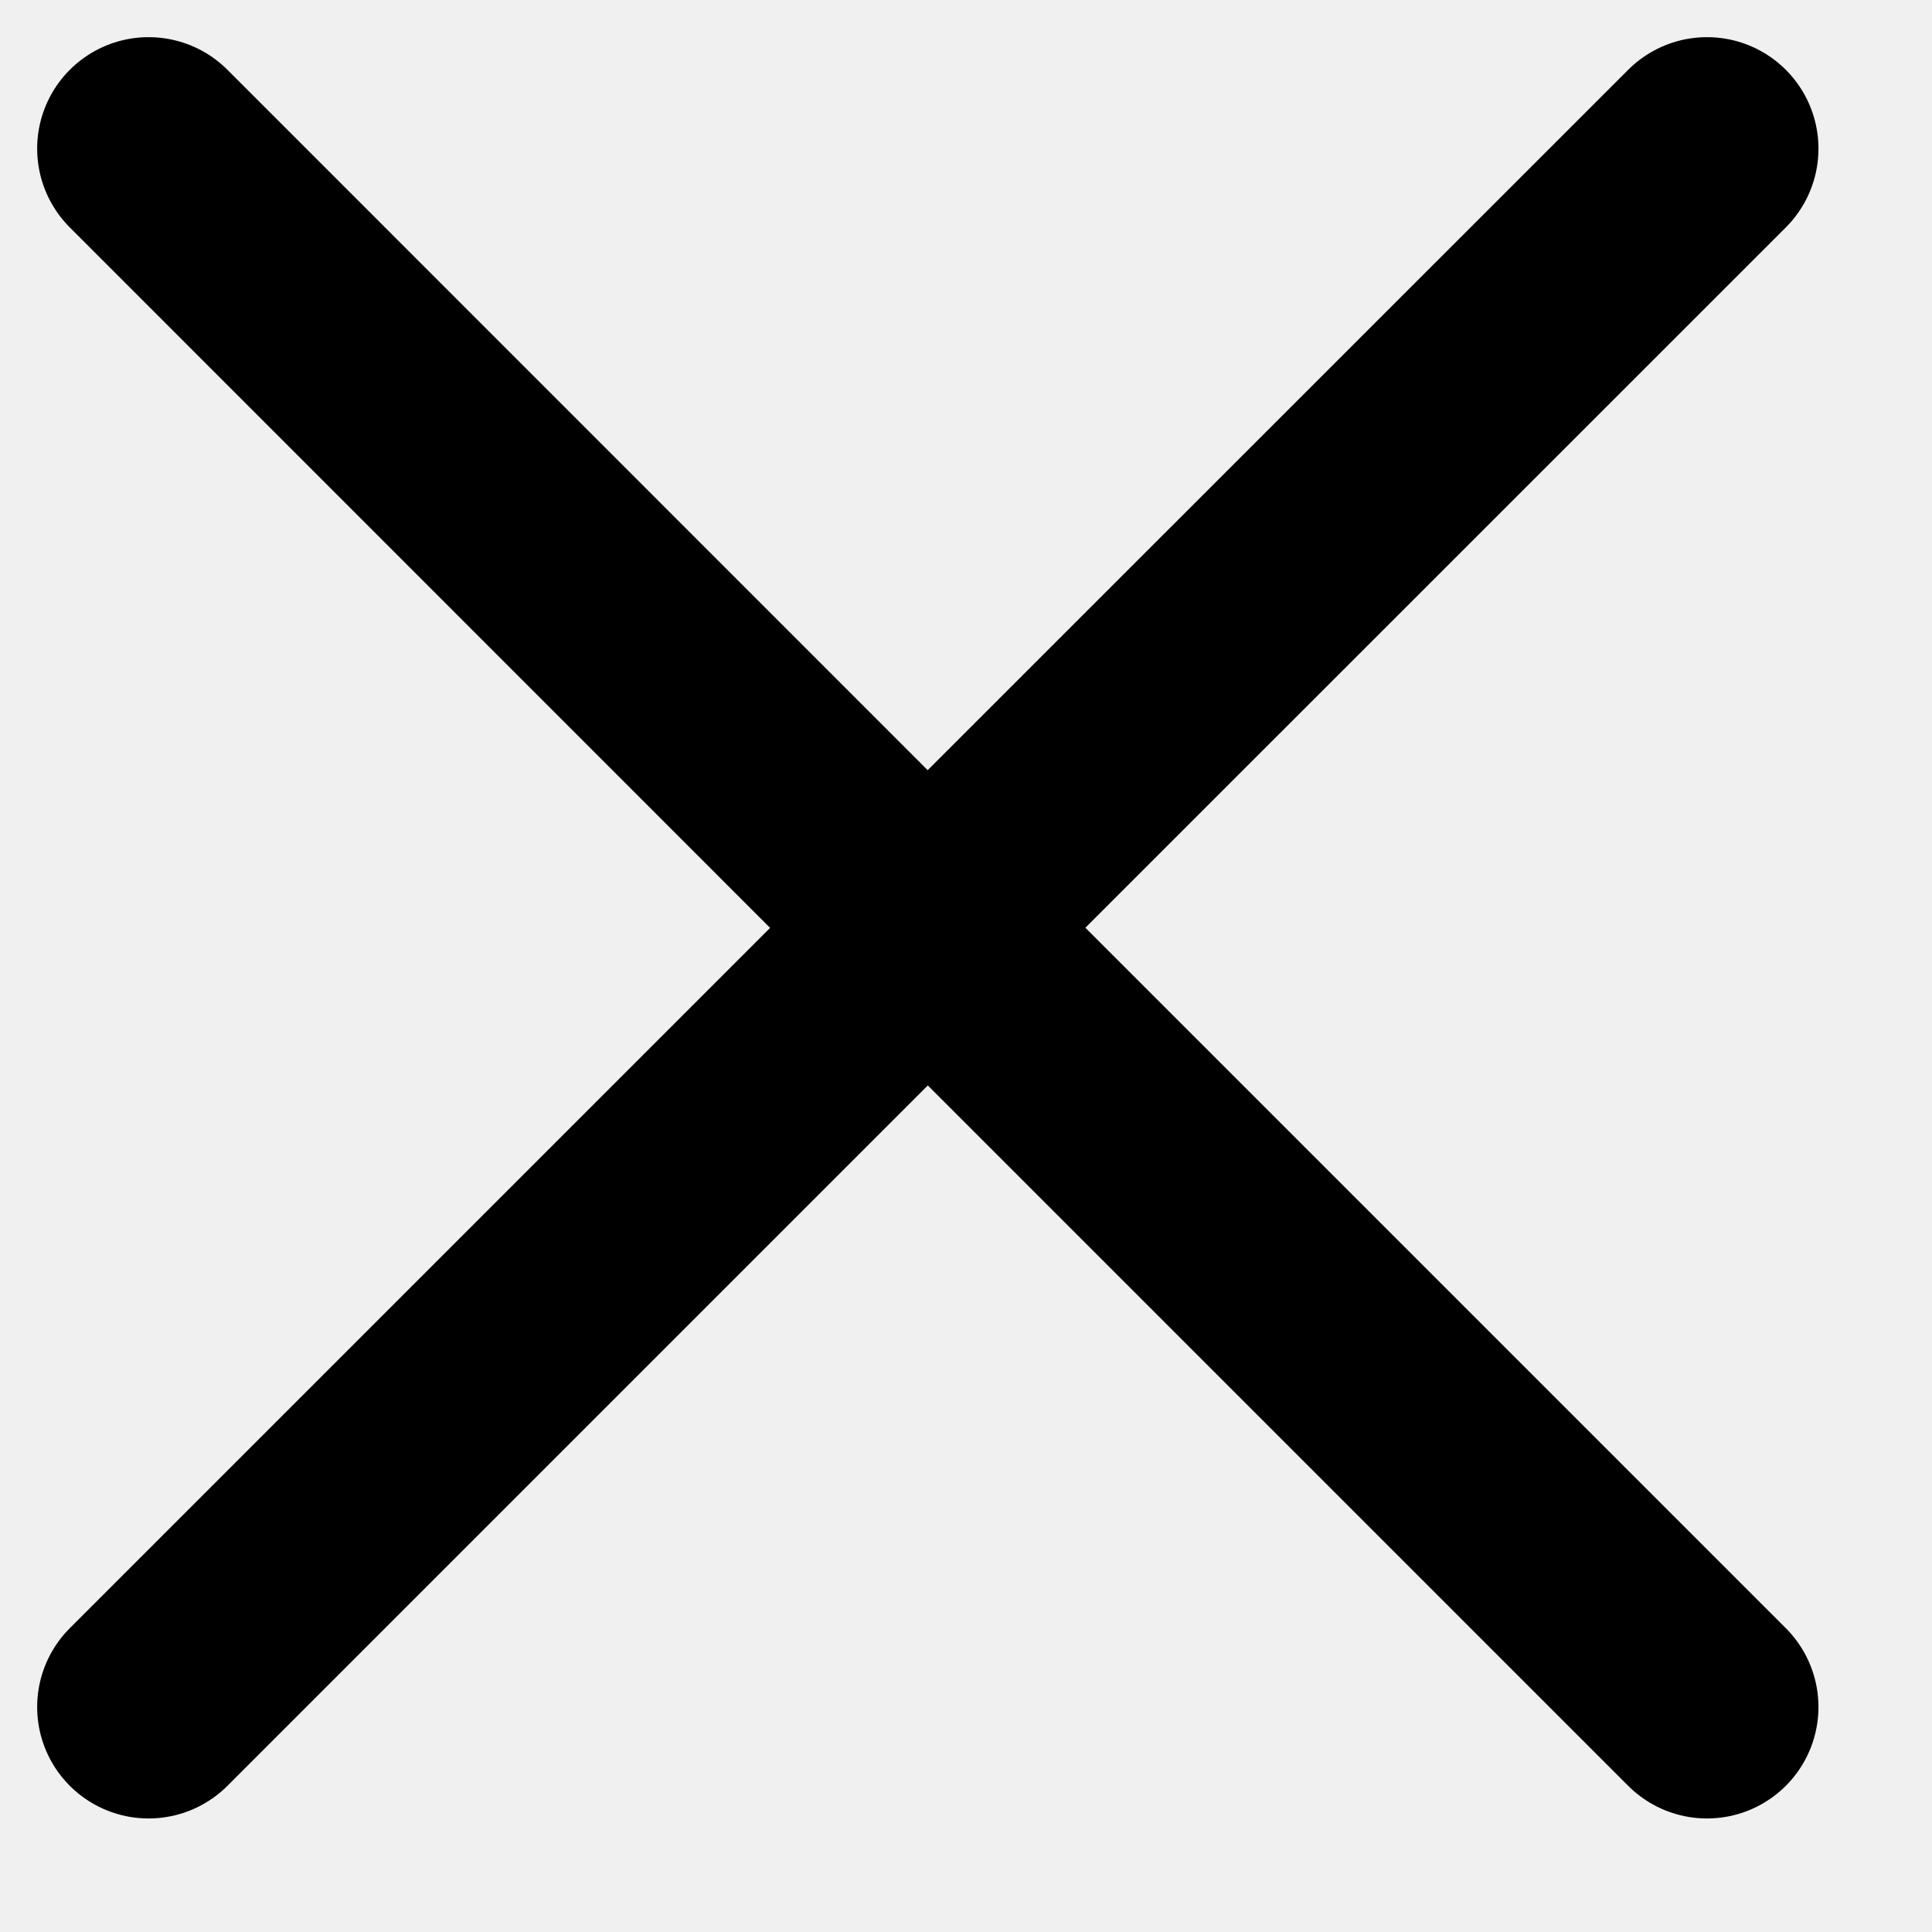
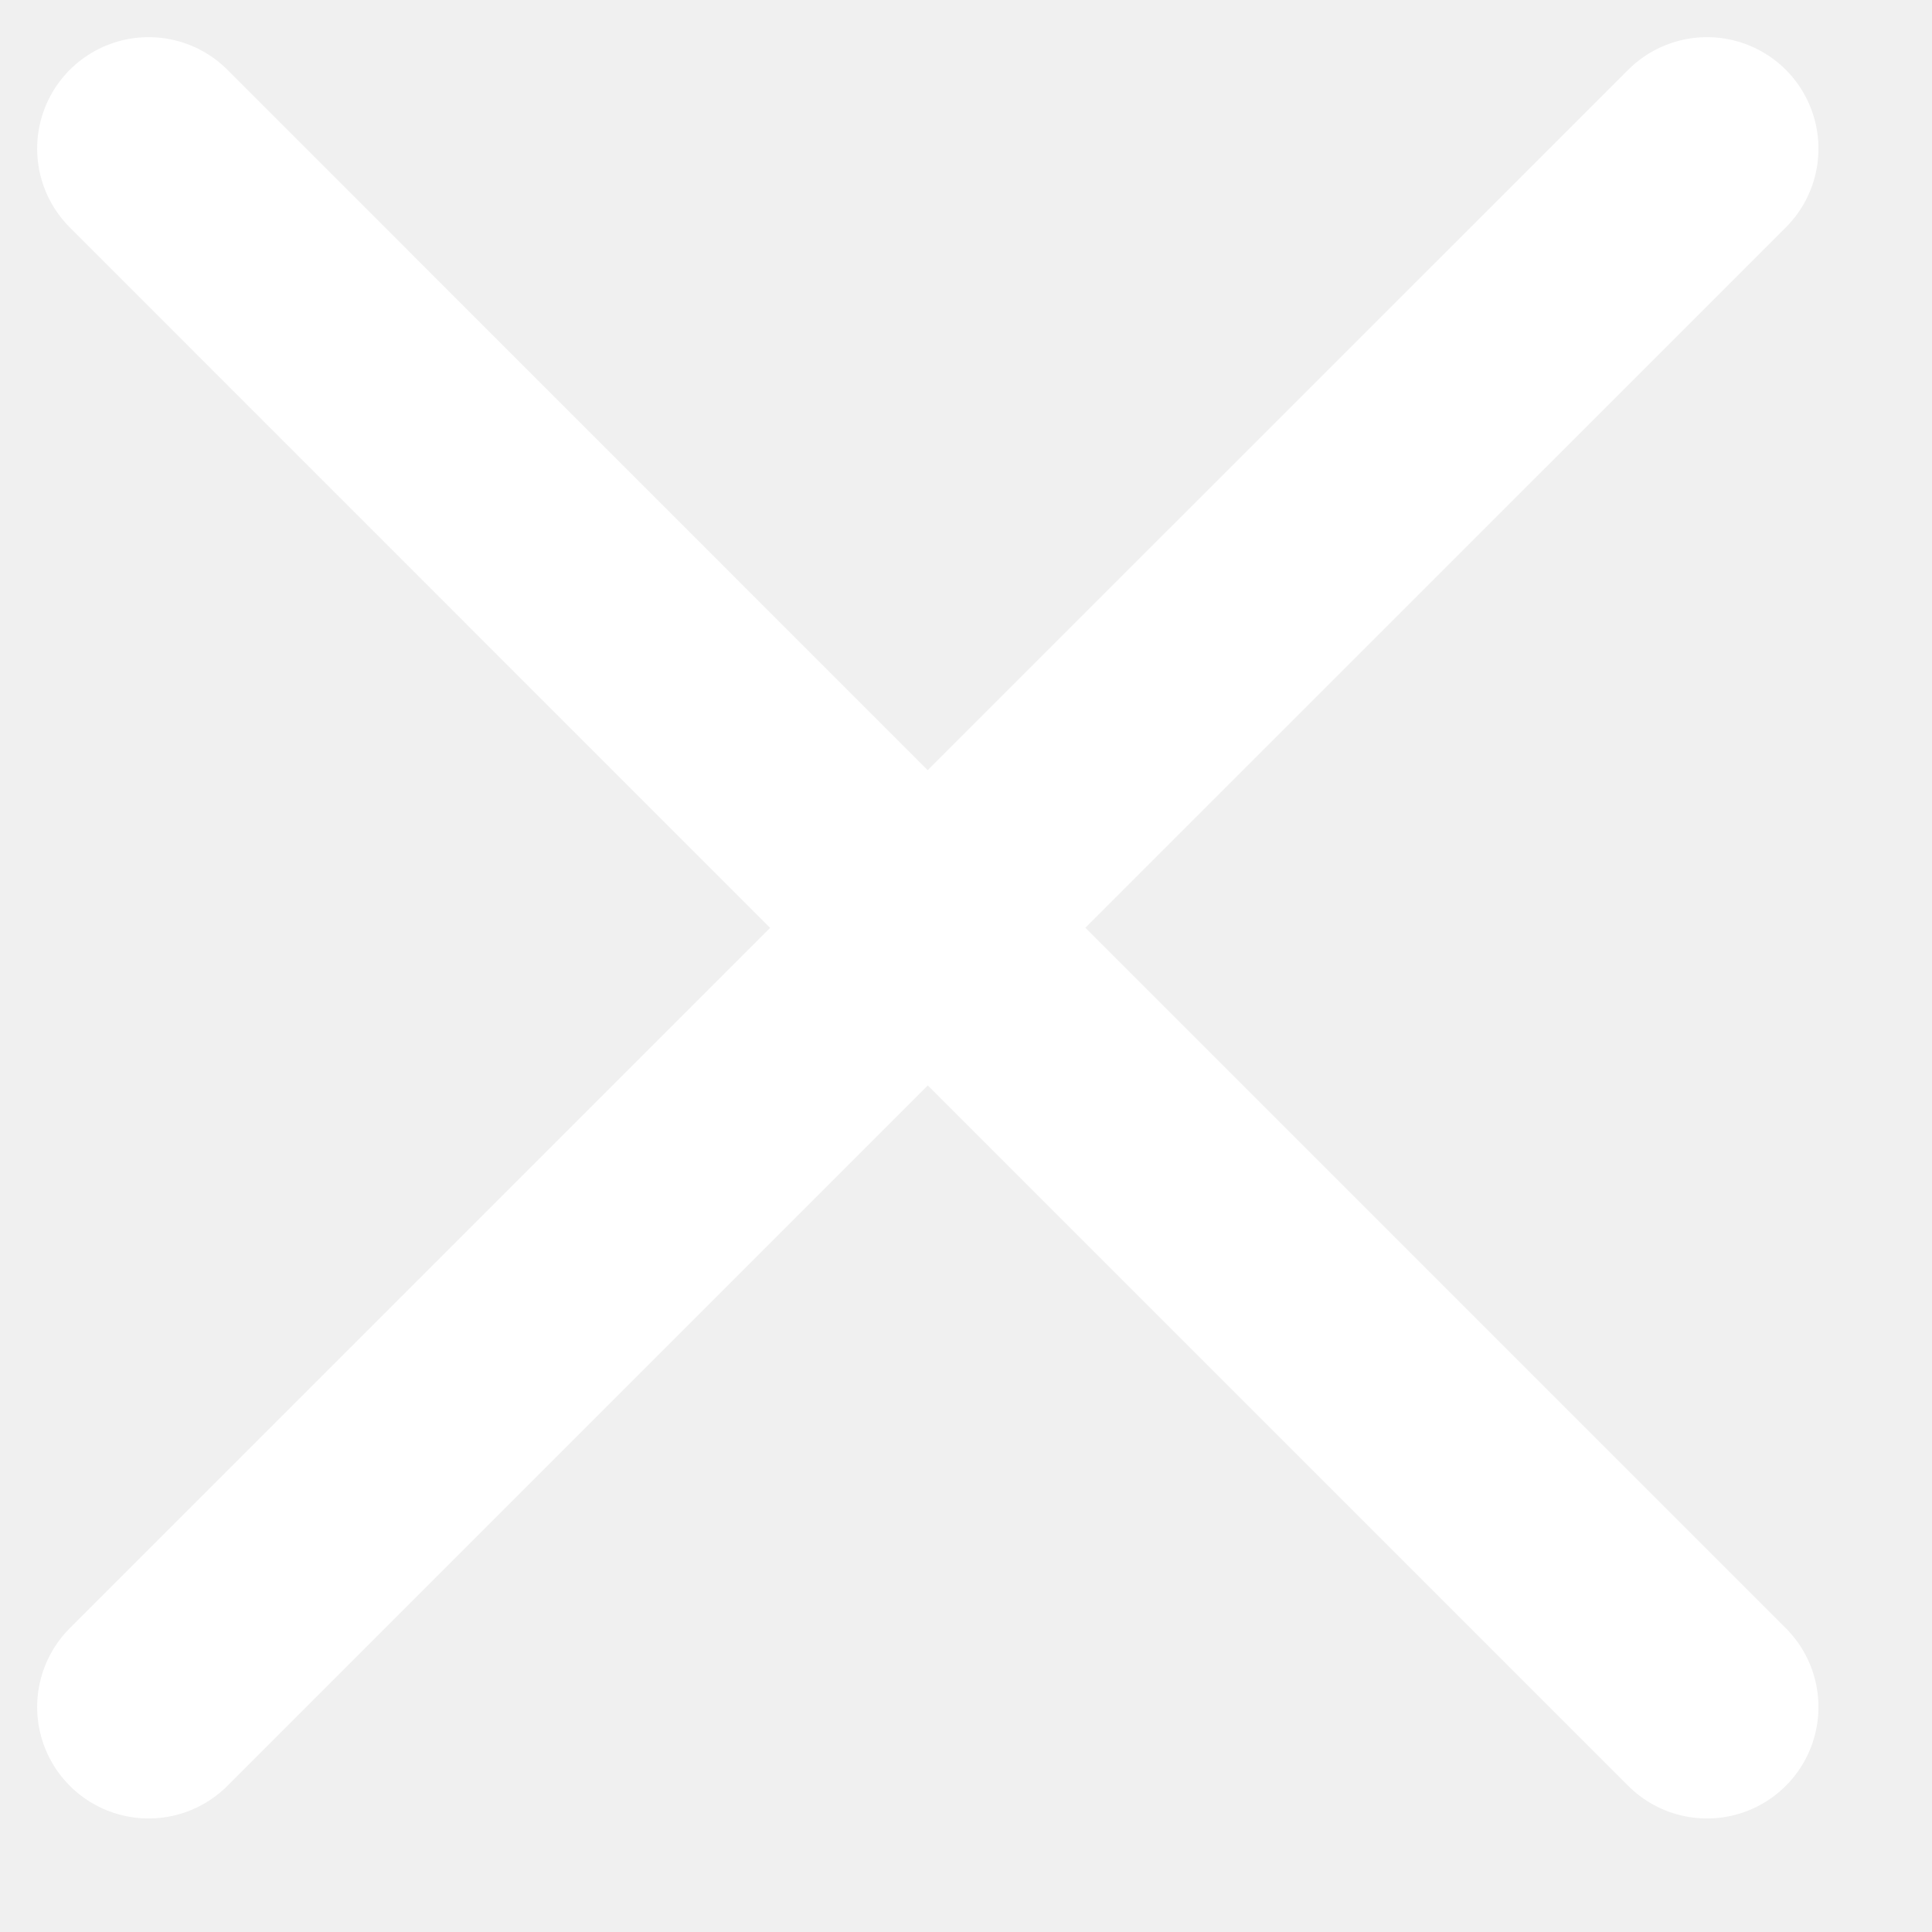
<svg xmlns="http://www.w3.org/2000/svg" width="13" height="13" viewBox="0 0 13 13" fill="none">
-   <path d="M6.243 6.243L11.486 11.486M1 11.486L6.243 6.243L1 11.486ZM11.486 1L6.242 6.243L11.486 1ZM6.242 6.243L1 1L6.242 6.243Z" stroke="black" stroke-width="1.5" stroke-linecap="round" stroke-linejoin="round" />
+   <path d="M6.243 6.243L11.486 11.486M1 11.486L6.243 6.243L1 11.486ZM11.486 1L6.242 6.243L11.486 1ZM6.242 6.243L1 1L6.242 6.243Z" stroke="white" stroke-width="1.5" stroke-linecap="round" stroke-linejoin="round" />
</svg>
